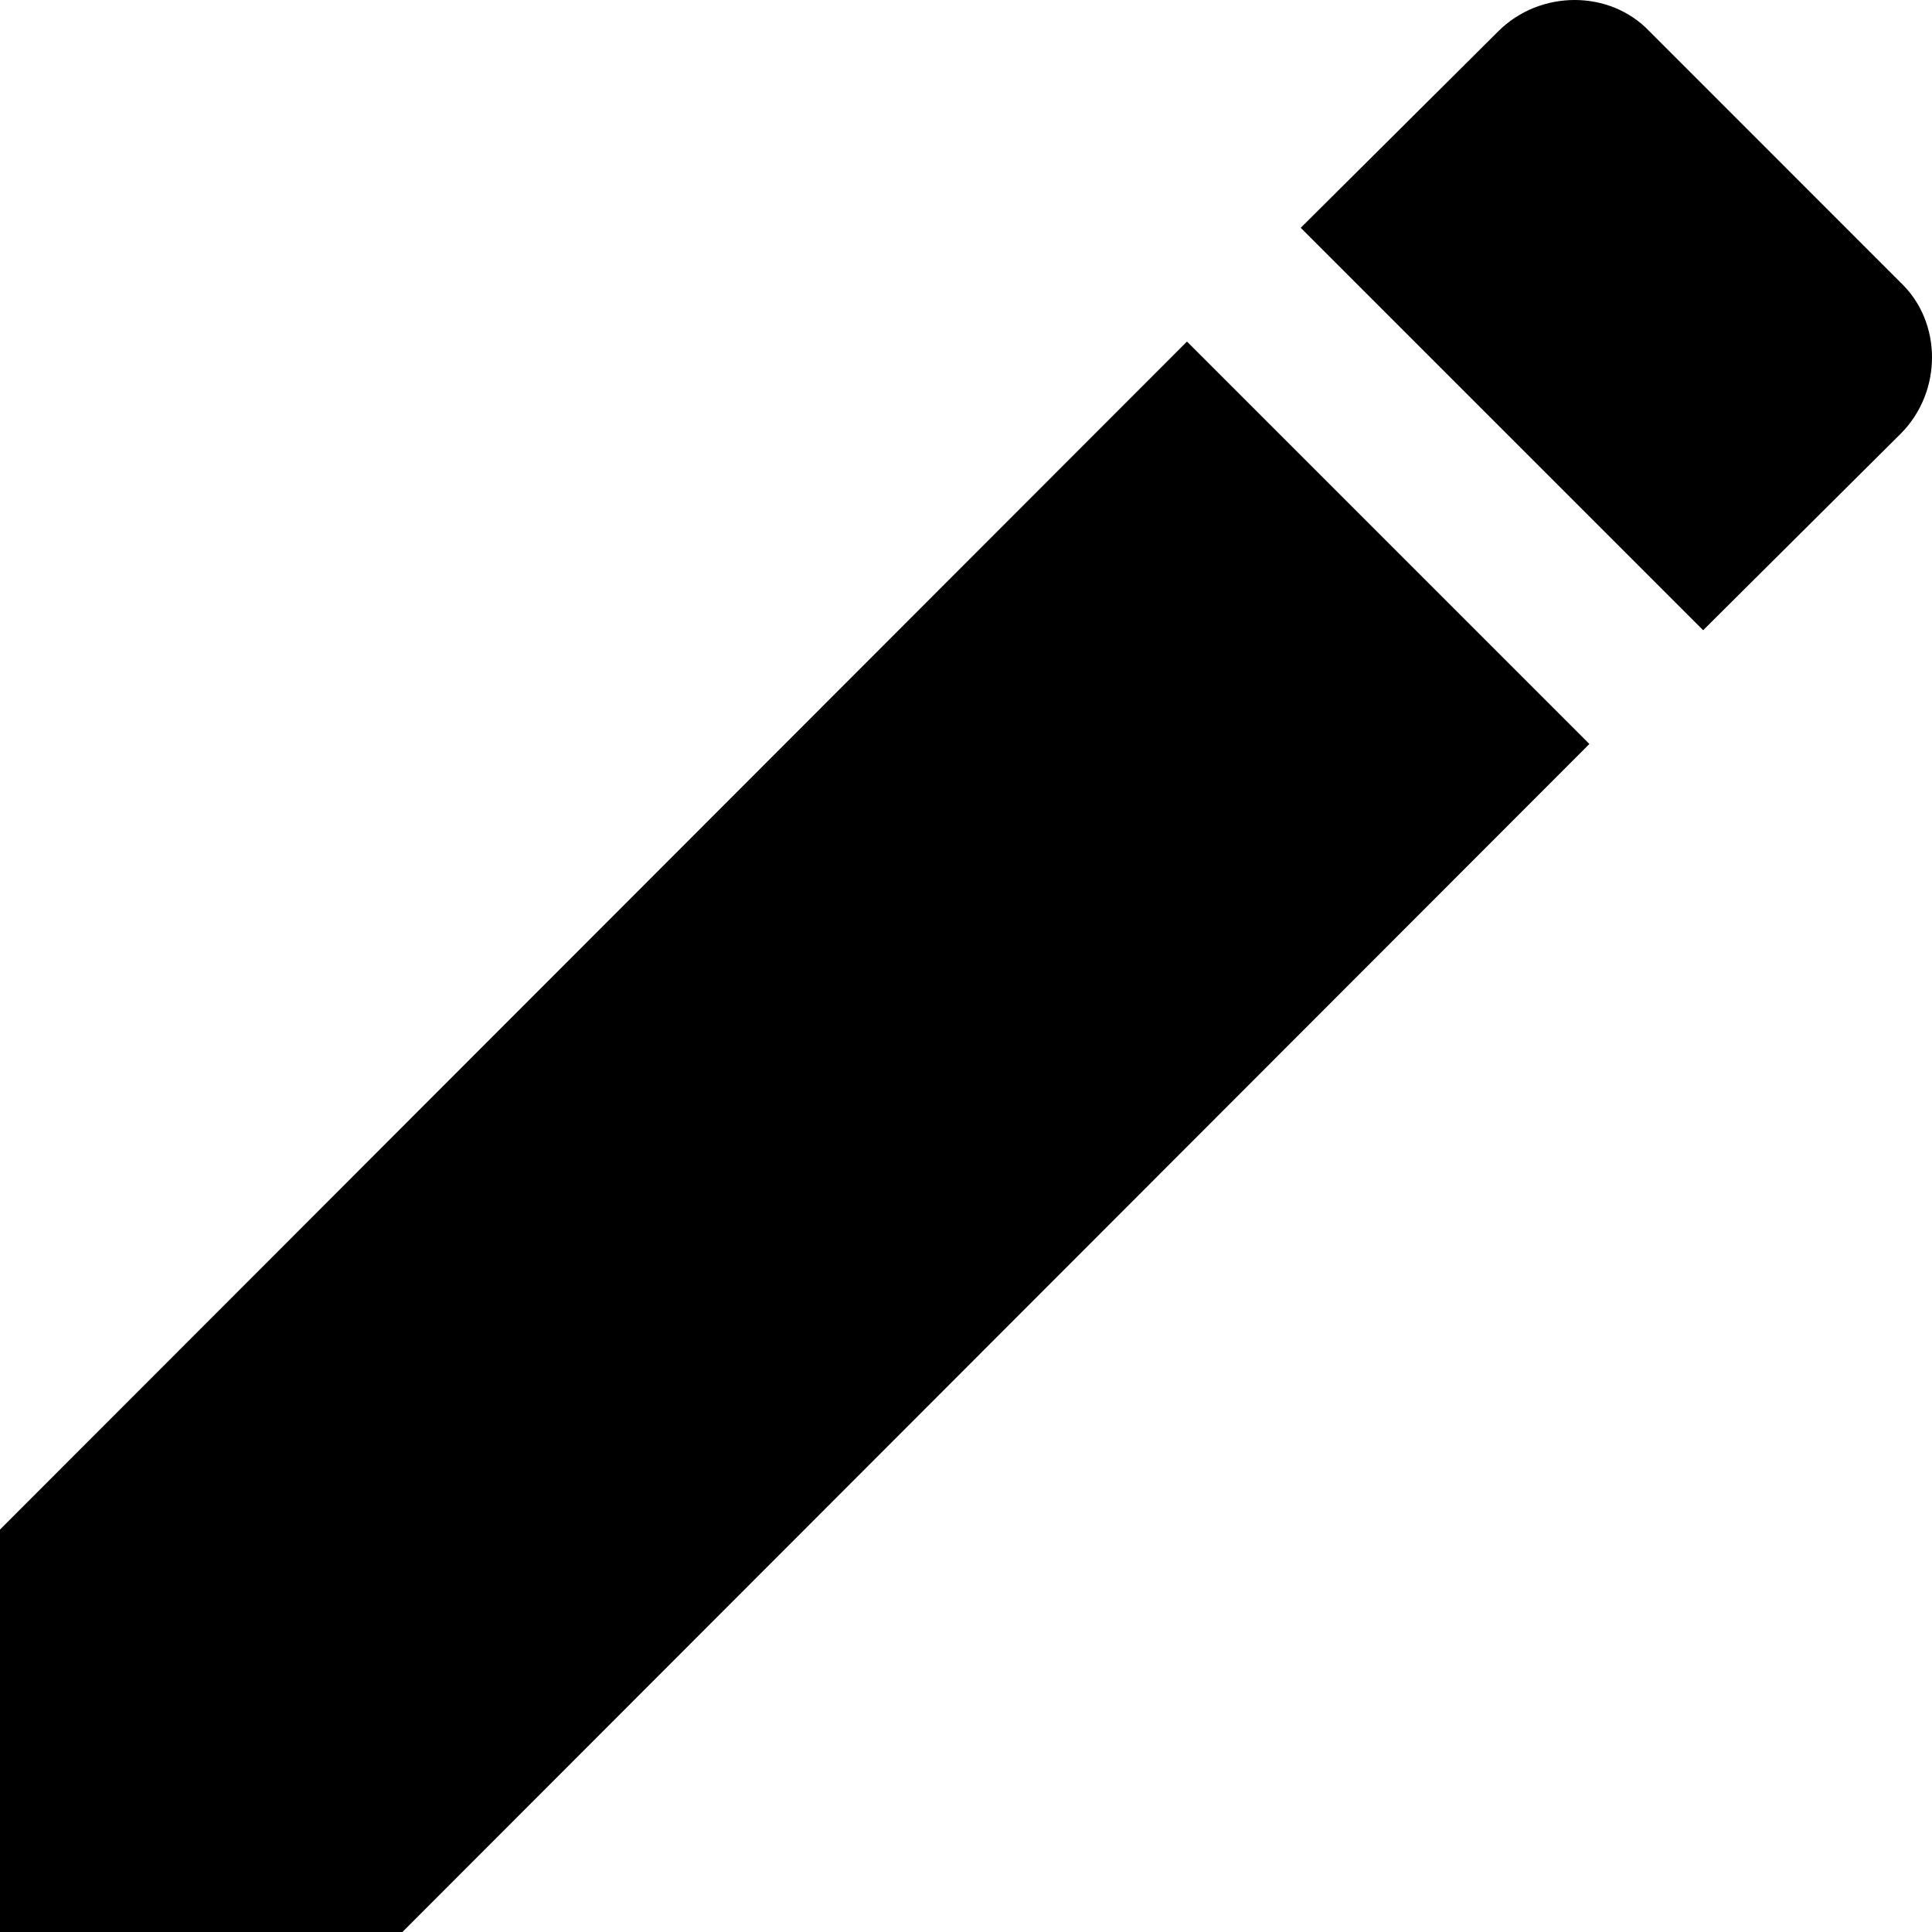
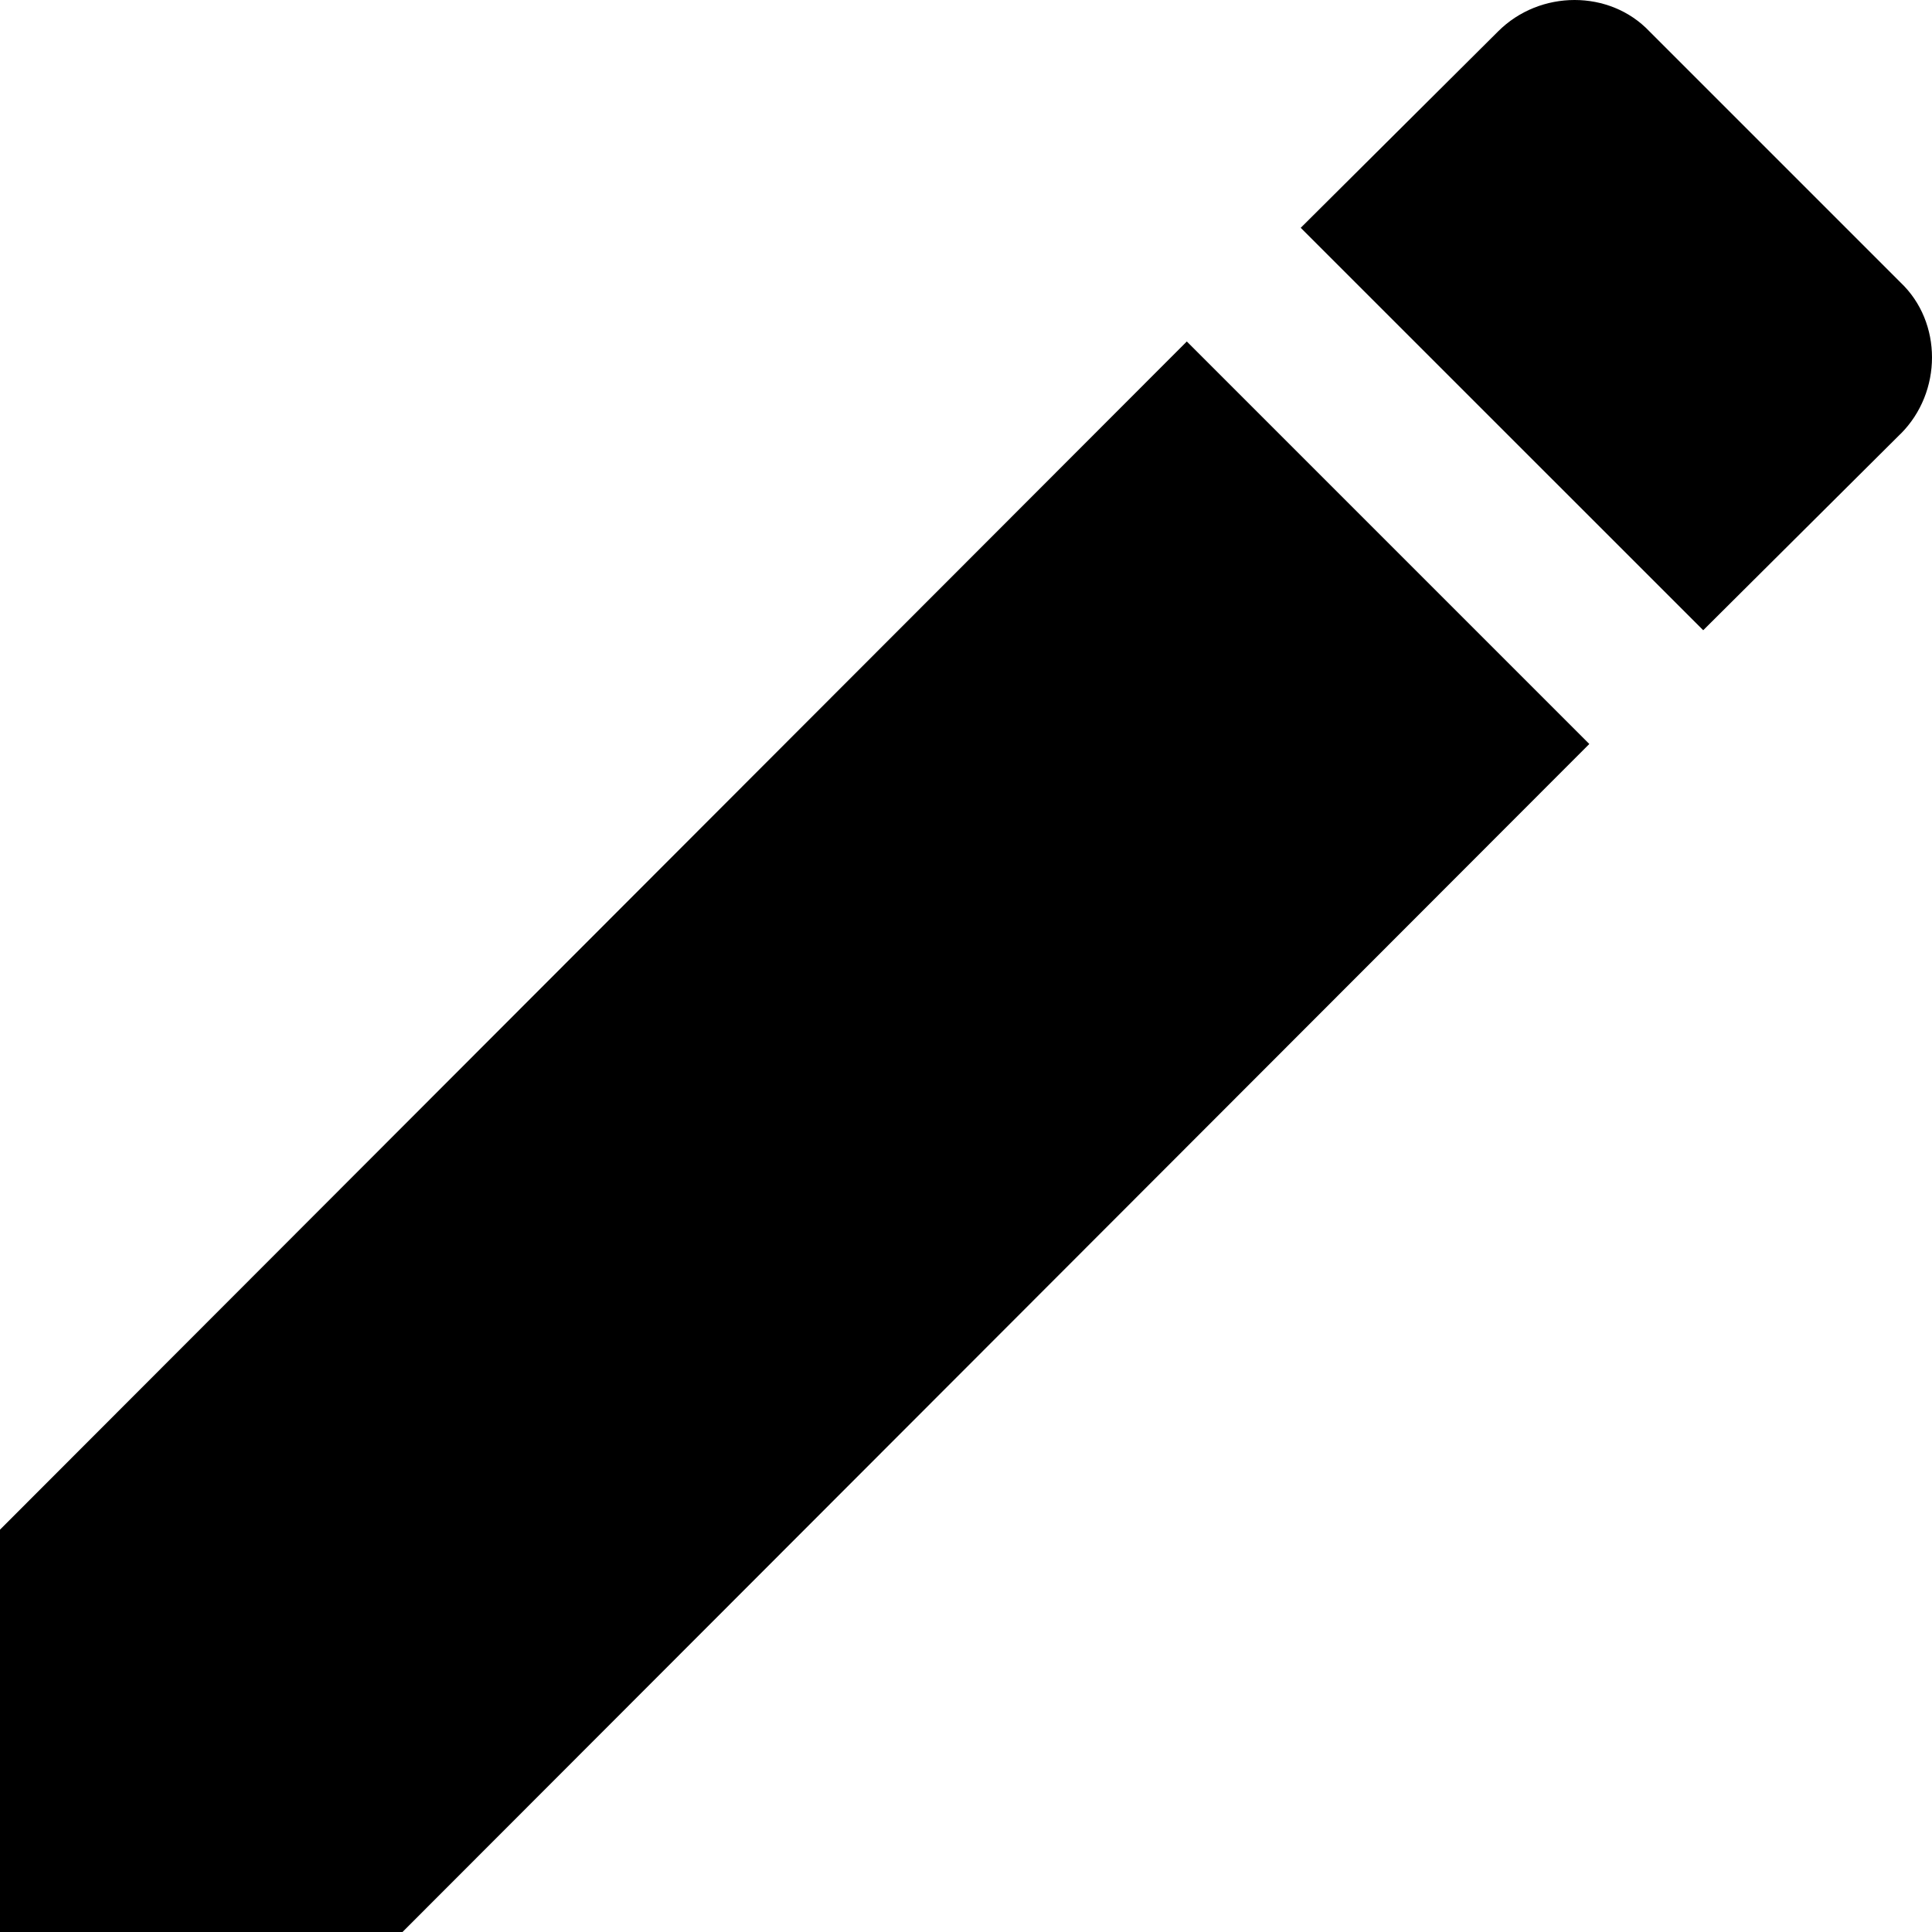
- <svg xmlns="http://www.w3.org/2000/svg" width="24" height="24" viewBox="0 0 24 24" fill="none">
-   <path d="M23.61 5.389C24.13 4.869 24.13 4.003 23.61 3.51L20.491 0.39C19.997 -0.13 19.131 -0.13 18.611 0.39L16.158 2.83L21.157 7.829L23.61 5.389ZM0 19.001V24H4.999L19.744 9.242L14.745 4.243L0 19.001Z" fill="black" />
+ <svg xmlns="http://www.w3.org/2000/svg" width="24" height="24" fill="none">
+   <path d="M23.61 5.39c.52-.52.52-1.387 0-1.88L20.49.39c-.493-.52-1.36-.52-1.88 0l-2.452 2.44 5 4.999 2.452-2.44zM0 19v5h5L19.743 9.242l-5-5L0 19.002z" fill="#000" />
</svg>
